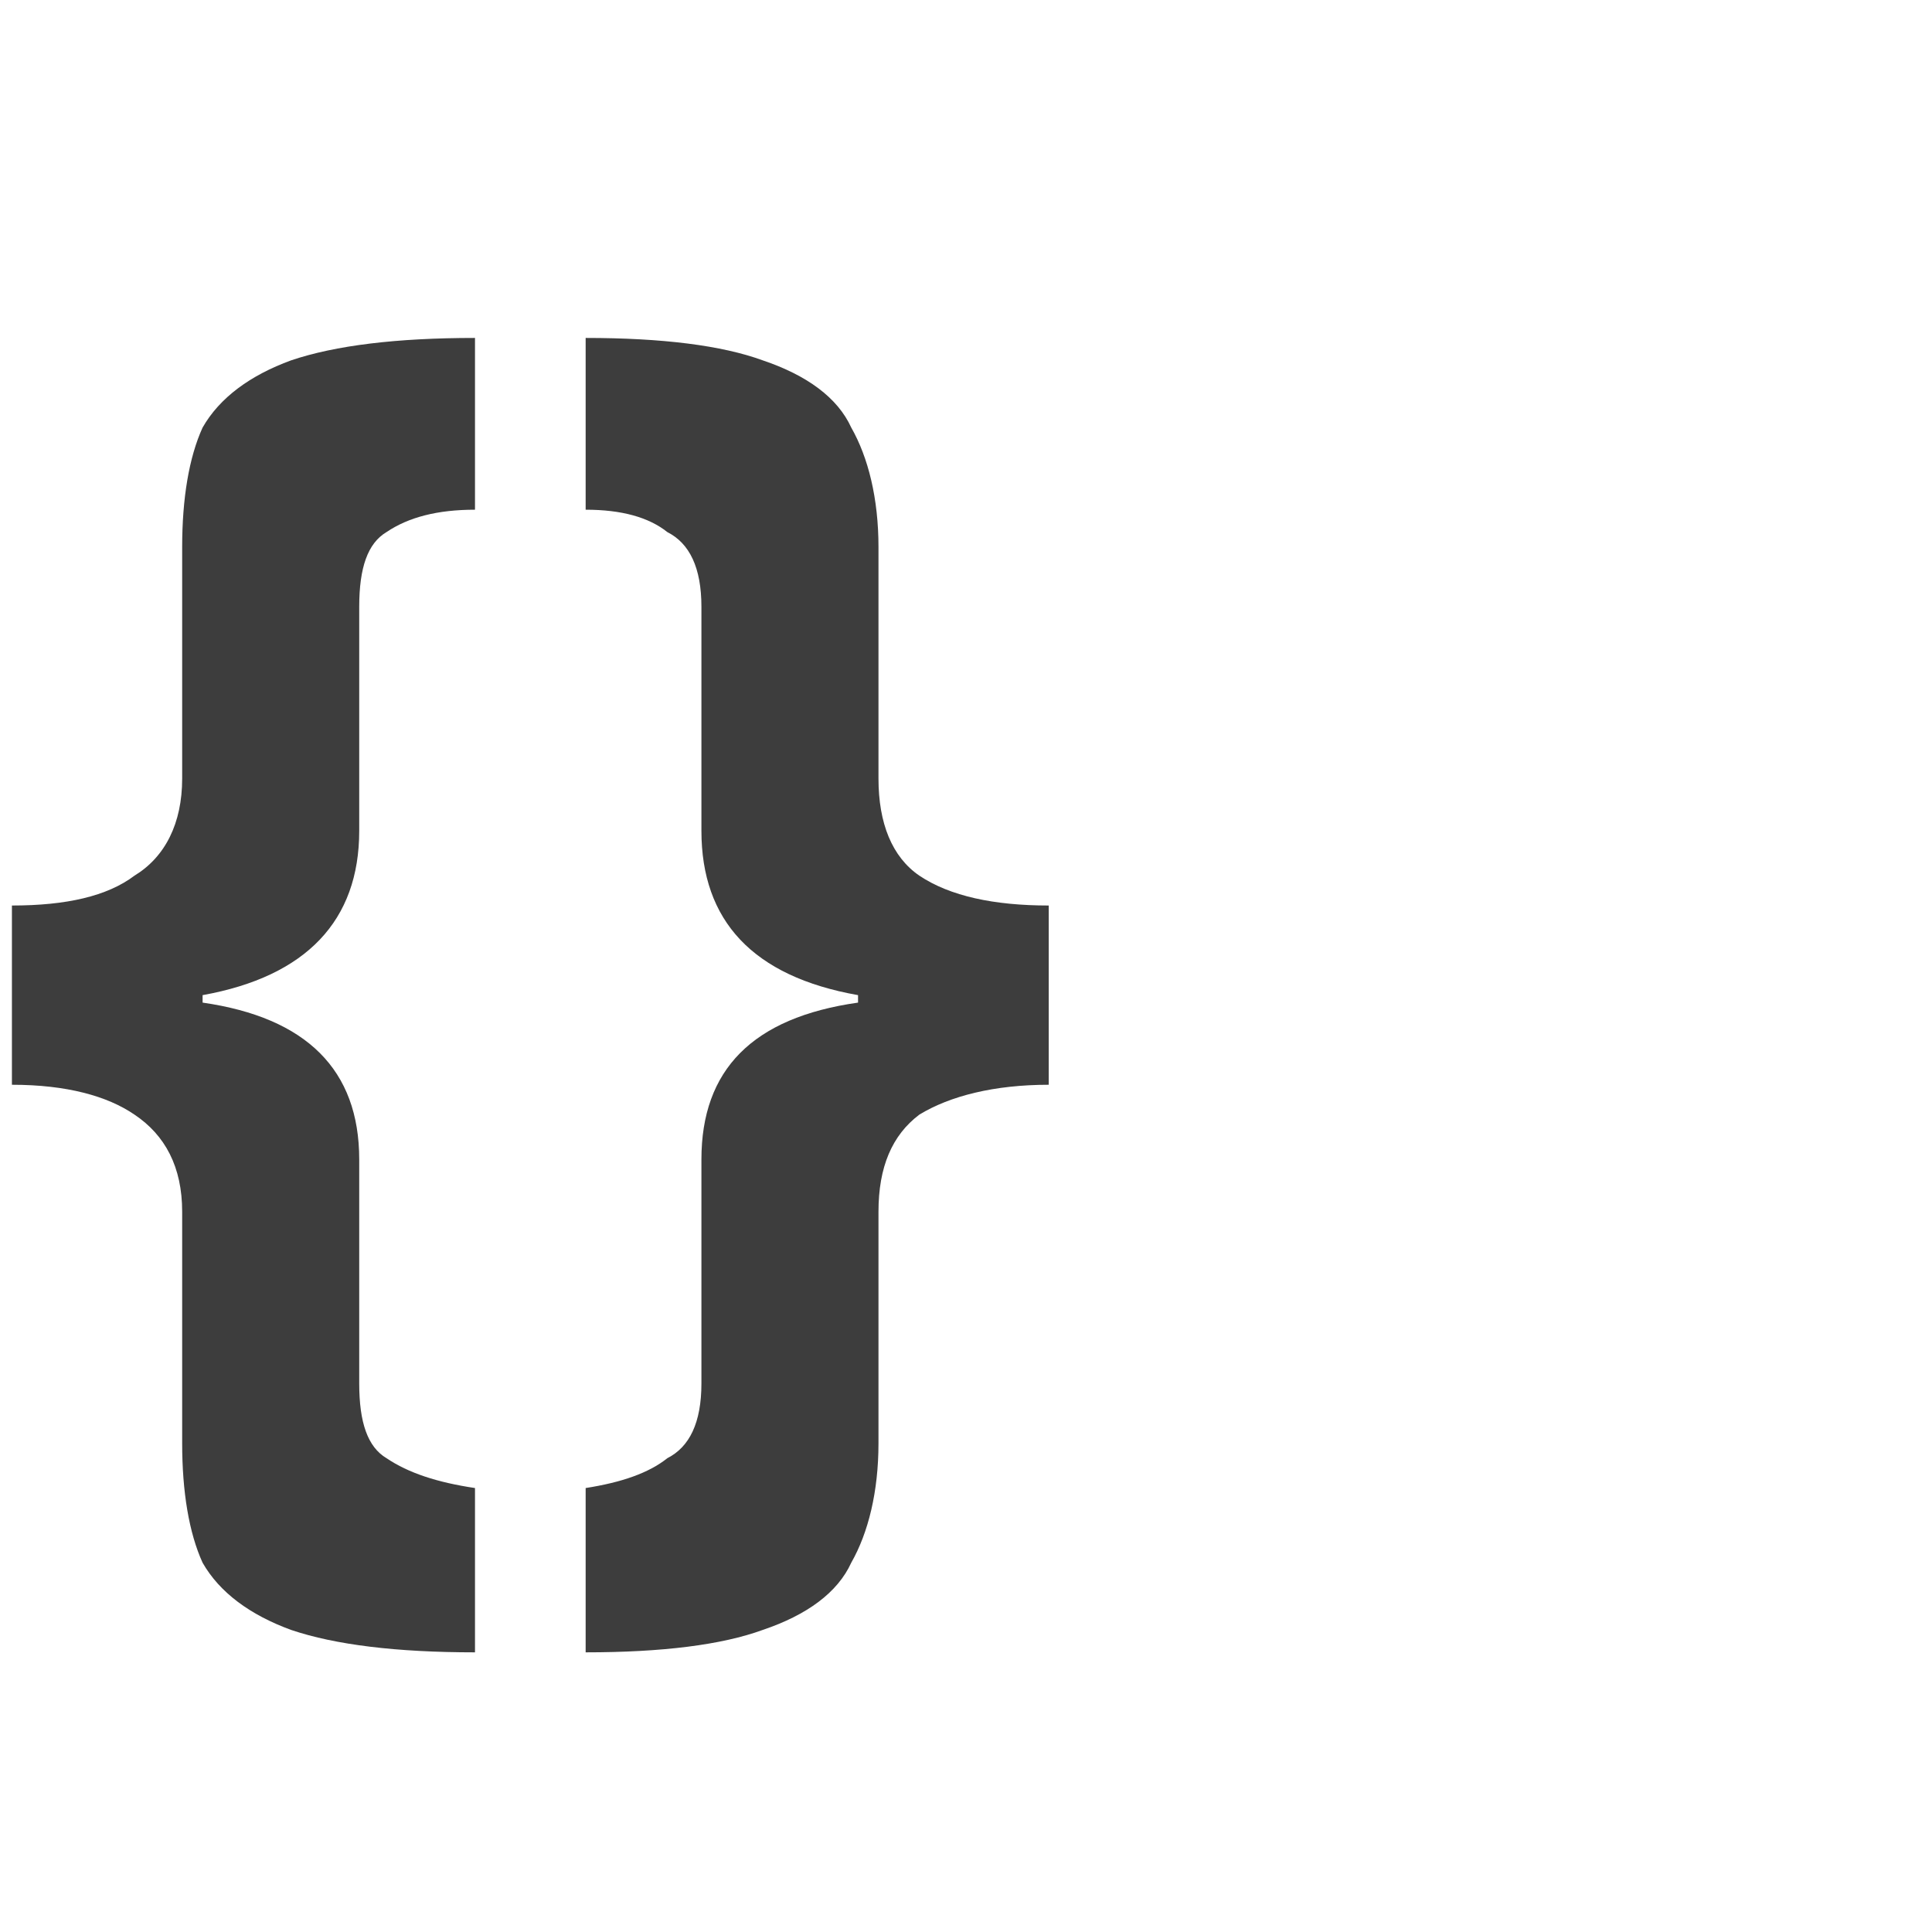
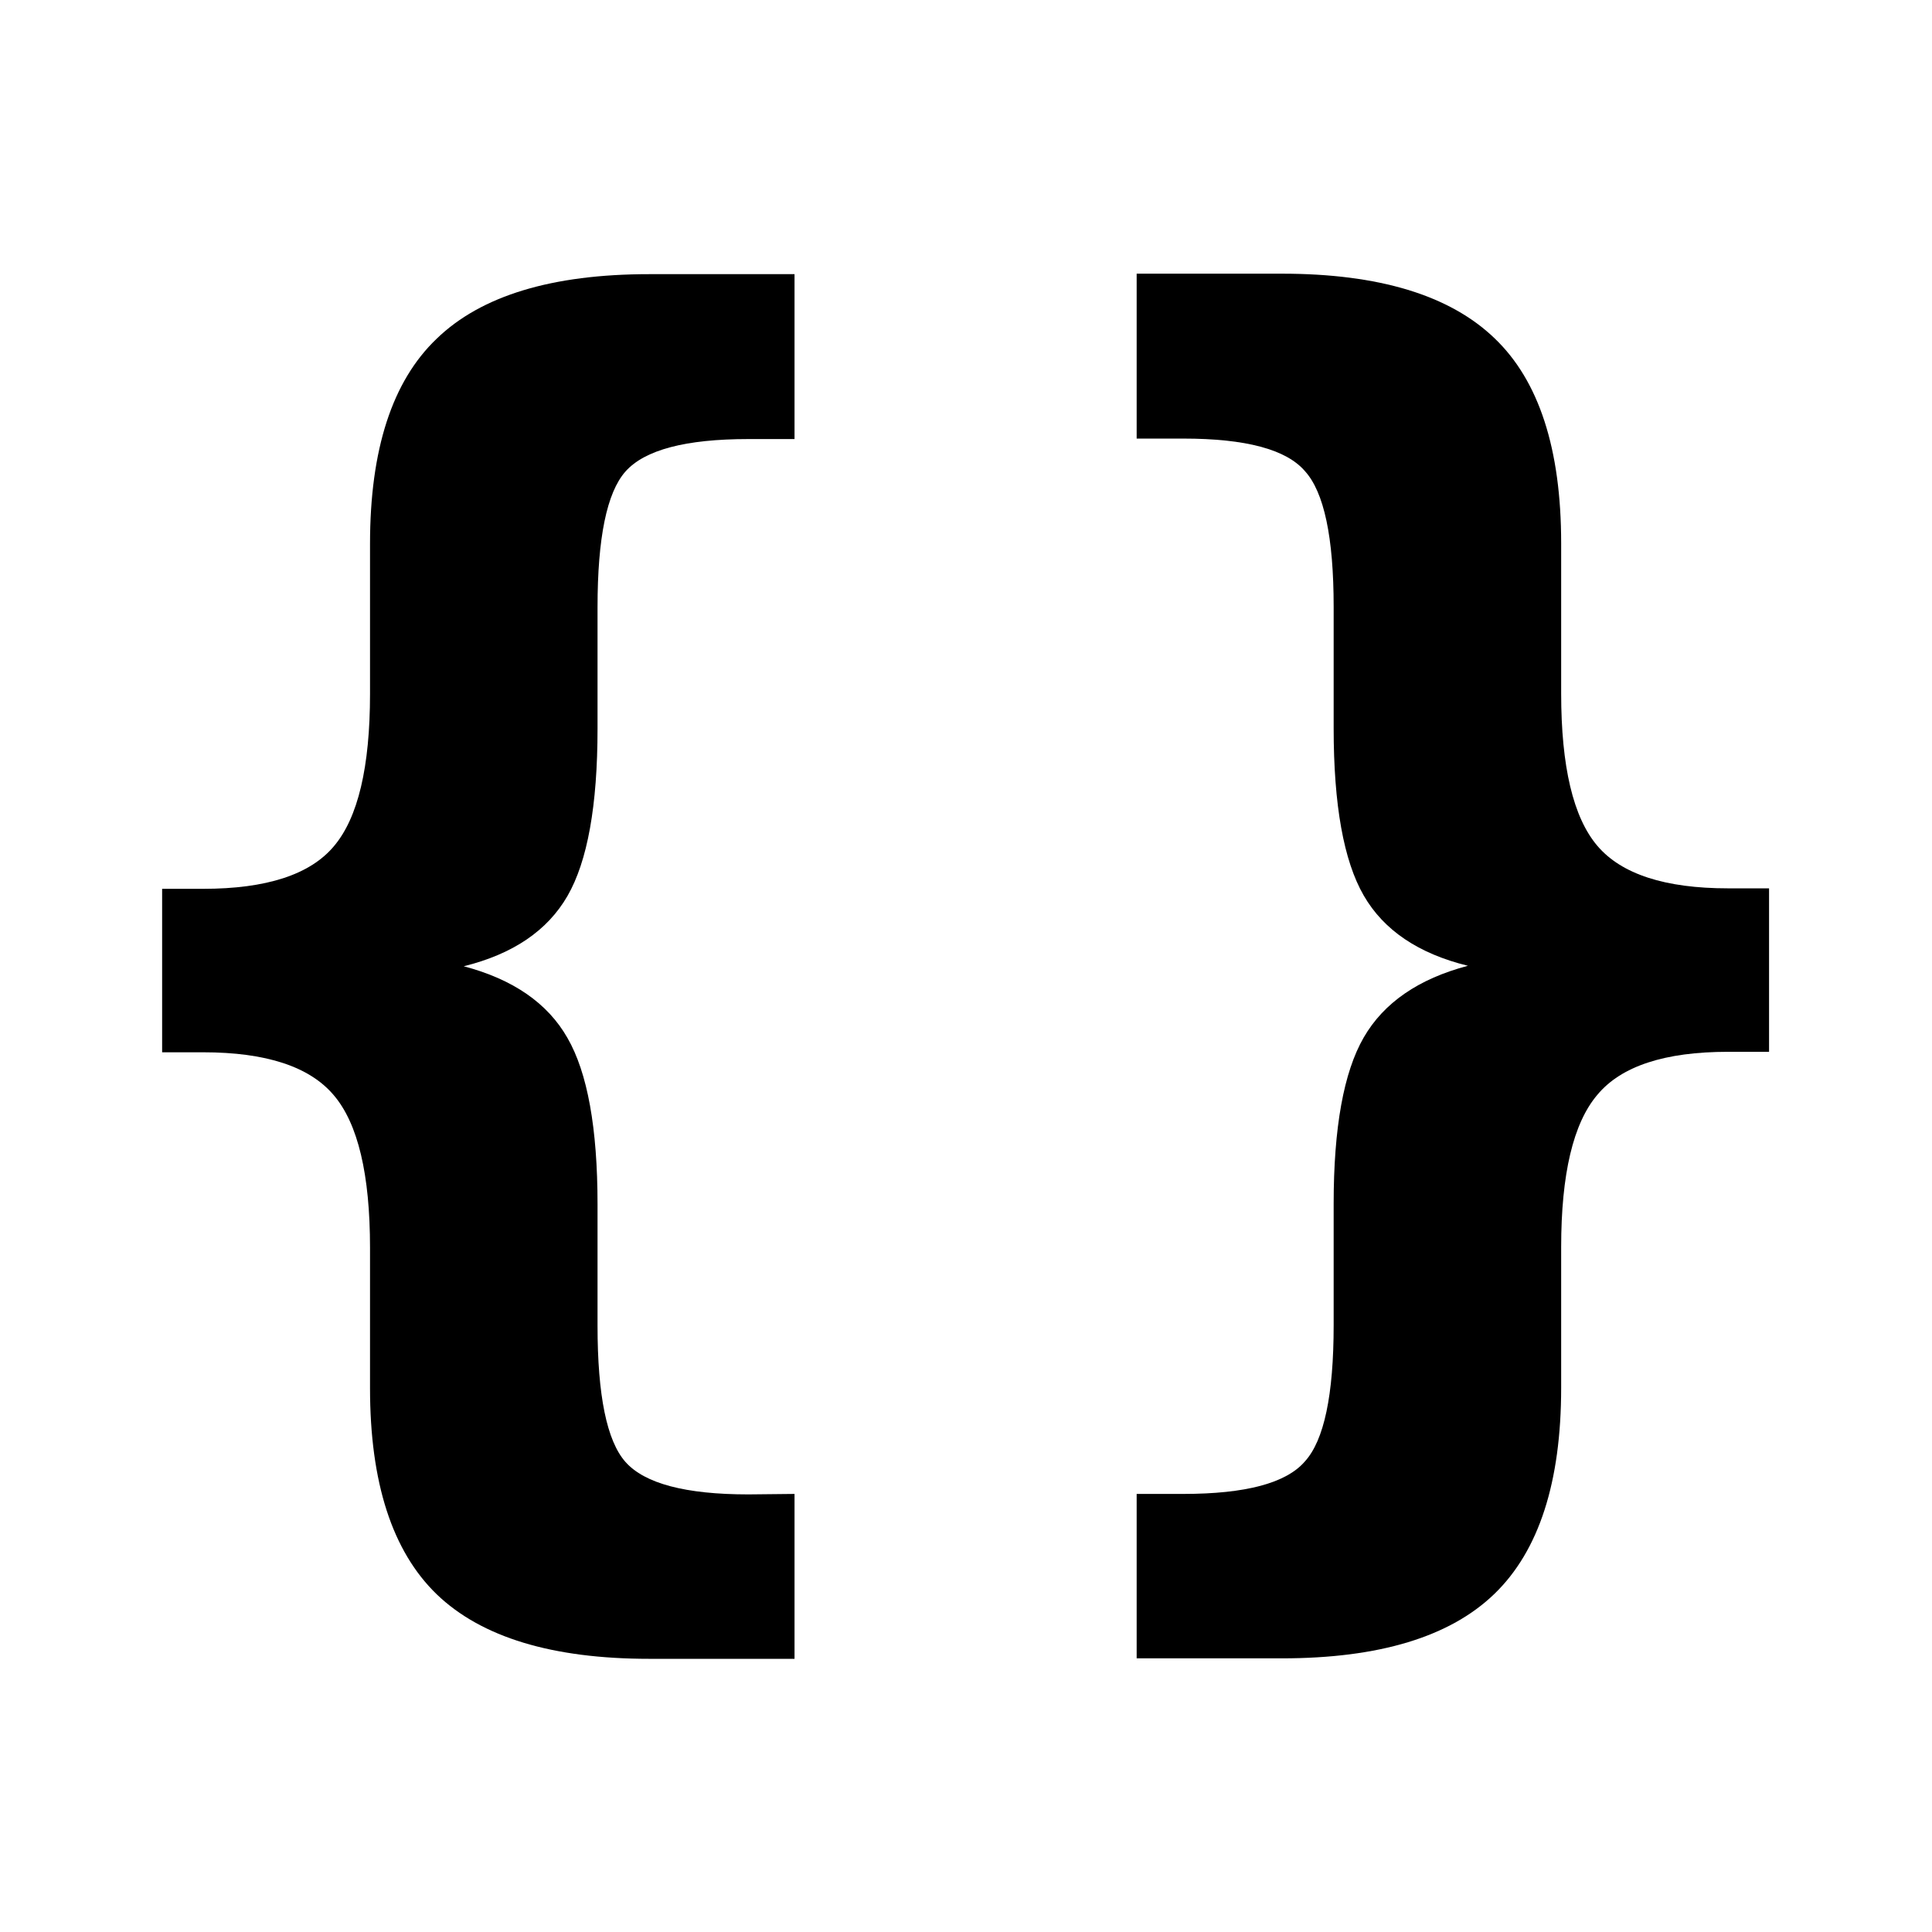
<svg xmlns="http://www.w3.org/2000/svg" width="16" height="16" viewBox="0 0 4.233 4.233" version="1.1" id="svg8">
  <defs id="defs2" />
  <g id="layer1" transform="translate(0,-292.7667)">
-     <text xml:space="preserve" style="font-style:normal;font-weight:normal;font-size:4.715px;line-height:1;font-family:sans-serif;letter-spacing:0px;word-spacing:0px;fill:#000000;fill-opacity:1;stroke:none;stroke-width:0.118" x="-0.02" y="282.524" id="text817" transform="scale(0.9549123,1.047217)">
-       <tspan id="tspan815" x="-0.02" y="282.524" style="font-style:normal;font-variant:normal;font-weight:bold;font-stretch:normal;font-size:3.14px;font-family:Sans;-inkscape-font-specification:Sans;fill:#3d3d3d;fill-opacity:1;stroke-width:0.118">{}</tspan>
-     </text>
+     <g aria-label="{}" transform="scale(0.9549123,1.047217)" id="text817" style="font-size:4.715px;letter-spacing:0px;word-spacing:0px;stroke-width:0.118;fill:#000000">
+       <path d="m 1.823,282.692 v 0.345 H 1.49 q -0.334,0 -0.488,-0.135 -0.153,-0.135 -0.153,-0.431 v -0.294 q 0,-0.23 -0.083,-0.319 -0.083,-0.09 -0.3,-0.09 h -0.094 v -0.342 h 0.094 q 0.218,0 0.3,-0.089 0.083,-0.089 0.083,-0.319 v -0.314 q 0,-0.296 0.153,-0.429 0.153,-0.135 0.488,-0.135 h 0.333 v 0.345 H 1.717 q -0.216,0 -0.282,0.068 -0.064,0.066 -0.064,0.284 v 0.254 q 0,0.241 -0.069,0.35 -0.069,0.109 -0.238,0.147 0.17,0.041 0.238,0.15 0.069,0.109 0.069,0.348 v 0.254 q 0,0.219 0.064,0.285 0.066,0.068 0.282,0.068 z" style="-inkscape-font-specification:Sans;fill:#000000" id="path824" />
+       <path d="m 2.608,282.692 h 0.107 q 0.215,0 0.279,-0.068 0.066,-0.066 0.066,-0.285 v -0.254 q 0,-0.239 0.069,-0.348 0.069,-0.109 0.239,-0.15 -0.17,-0.038 -0.239,-0.147 -0.069,-0.109 -0.069,-0.35 v -0.254 q 0,-0.218 -0.066,-0.284 -0.064,-0.068 -0.279,-0.068 H 2.608 v -0.345 h 0.333 q 0.334,0 0.488,0.135 0.153,0.133 0.153,0.429 v 0.314 q 0,0.23 0.083,0.319 0.083,0.089 0.3,0.089 h 0.094 v 0.342 h -0.094 q -0.218,0 -0.3,0.09 -0.083,0.089 -0.083,0.319 v 0.294 q 0,0.296 -0.153,0.431 -0.153,0.135 -0.488,0.135 H 2.608 Z" style="-inkscape-font-specification:Sans;fill:#000000" id="path826" />
+     </g>
  </g>
</svg>
